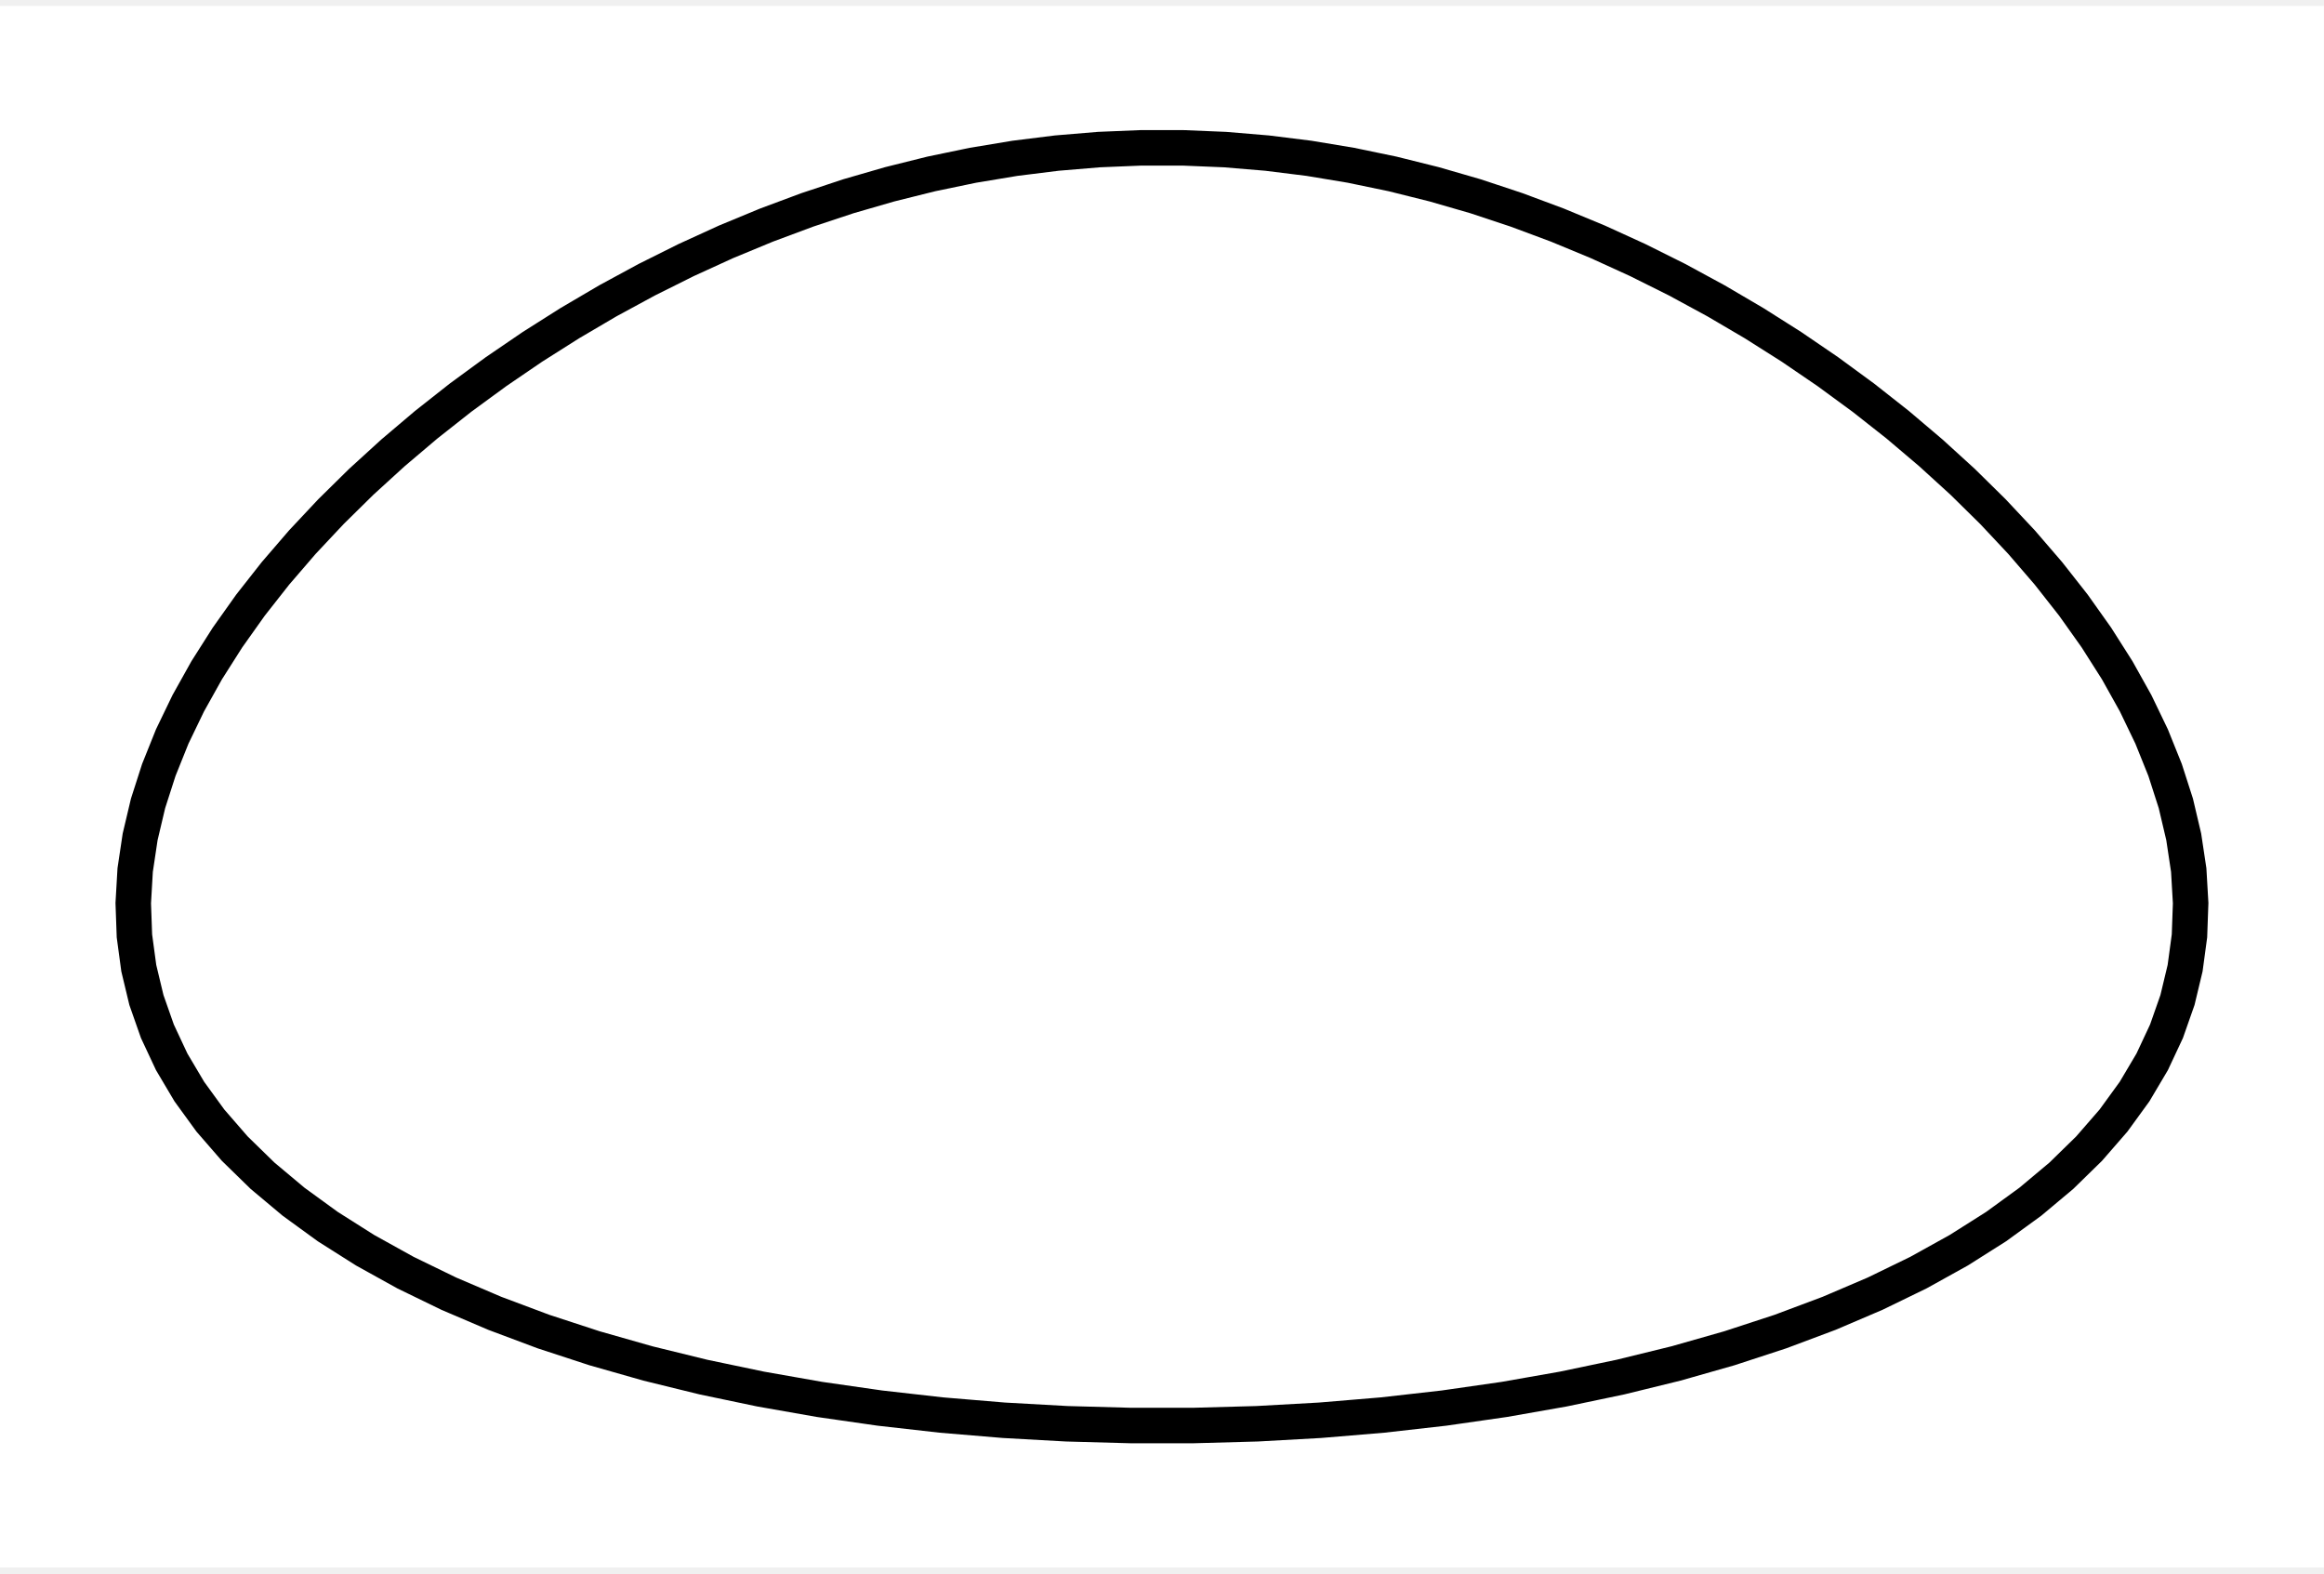
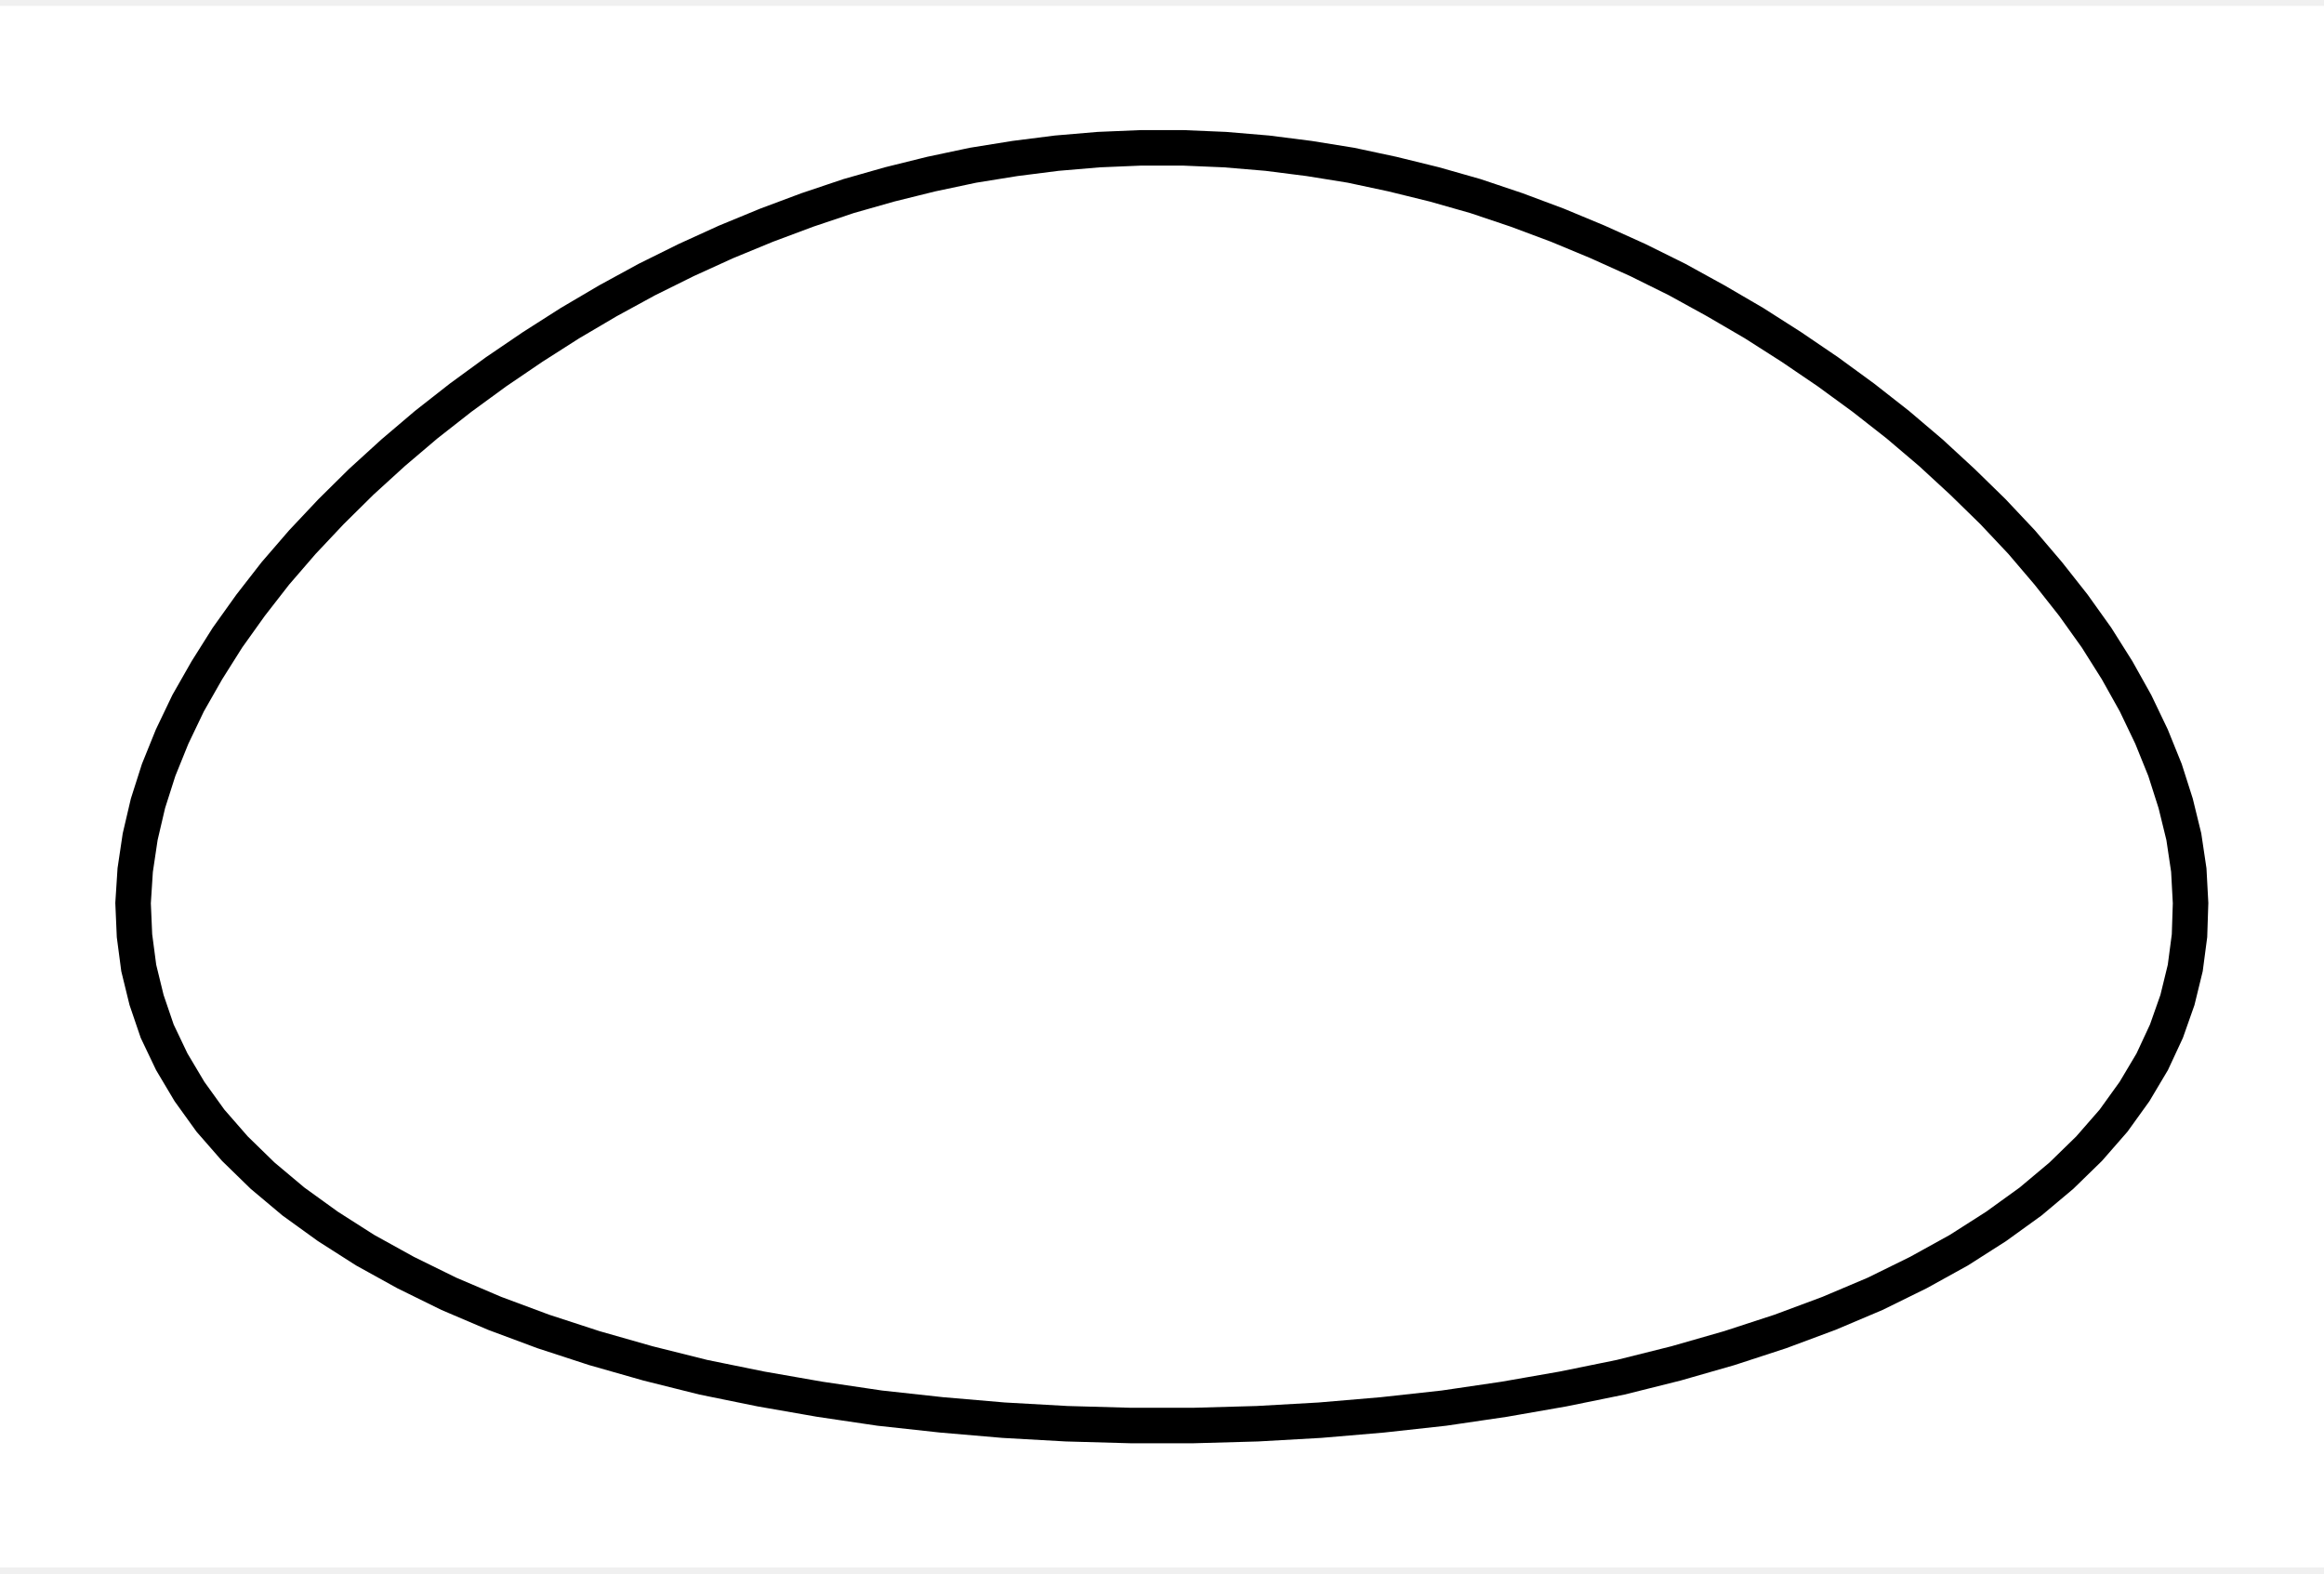
<svg xmlns="http://www.w3.org/2000/svg" width="65pt" height="44pt" viewBox="0.00 0.00 65.49 44.00">
  <g id="graph0" class="graph" transform="scale(1 1) rotate(0) translate(4 40)">
-     <polygon fill="white" stroke="transparent" points="-4,4 -4,-40 61.487,-40 61.487,4 -4,4" />
+     <polygon fill="white" stroke="transparent" points="-4,4 -4,-40 61.49,-40 61.49,4 -4,4" />
    <g id="node1" class="node">
-       <polygon fill="none" stroke="black" points="31.426,-.049 33.202,-.148 34.96,-.295 36.692,-.491 38.392,-.735 40.052,-1.027 41.666,-1.365 43.228,-1.748 44.732,-2.176 46.172,-2.647 47.544,-3.161 48.841,-3.715 50.061,-4.308 51.198,-4.939 52.251,-5.605 53.215,-6.306 54.089,-7.038 54.87,-7.801 55.558,-8.592 56.151,-9.408 56.649,-10.248 57.052,-11.109 57.361,-11.989 57.576,-12.886 57.699,-13.796 57.732,-14.719 57.678,-15.65 57.537,-16.587 57.315,-17.529 57.012,-18.471 56.633,-19.413 56.182,-20.35 55.662,-21.281 55.076,-22.203 54.429,-23.114 53.724,-24.011 52.966,-24.891 52.158,-25.752 51.305,-26.592 50.409,-27.408 49.476,-28.199 48.507,-28.962 47.508,-29.694 46.48,-30.395 45.428,-31.061 44.353,-31.692 43.26,-32.285 42.149,-32.839 41.023,-33.353 39.886,-33.824 38.737,-34.252 37.58,-34.636 36.415,-34.973 35.244,-35.265 34.069,-35.509 32.889,-35.705 31.706,-35.852 30.522,-35.951 29.336,-36 28.151,-36 26.965,-35.951 25.78,-35.852 24.598,-35.705 23.418,-35.509 22.243,-35.265 21.072,-34.973 19.907,-34.636 18.75,-34.252 17.601,-33.824 16.463,-33.353 15.338,-32.839 14.227,-32.285 13.133,-31.692 12.059,-31.061 11.007,-30.395 9.979,-29.694 8.979,-28.962 8.011,-28.199 7.077,-27.408 6.182,-26.592 5.329,-25.752 4.521,-24.891 3.763,-24.011 3.058,-23.114 2.411,-22.203 1.825,-21.281 1.305,-20.35 .853,-19.413 .475,-18.471 .172,-17.529 -.051,-16.587 -.191,-15.65 -.245,-14.719 -.212,-13.796 -.089,-12.886 .126,-11.989 .435,-11.109 .838,-10.248 1.336,-9.408 1.929,-8.592 2.616,-7.801 3.398,-7.038 4.272,-6.306 5.236,-5.605 6.288,-4.939 7.426,-4.308 8.646,-3.715 9.943,-3.161 11.315,-2.647 12.755,-2.176 14.259,-1.748 15.821,-1.365 17.435,-1.027 19.095,-.735 20.795,-.491 22.527,-.295 24.285,-.148 26.061,-.049 27.848,0 29.639,0 31.426,-.049" />
+       <polygon fill="none" stroke="black" points="31.43,-0.05 33.2,-0.15 34.96,-0.3 36.69,-0.49 38.39,-0.74 40.05,-1.03 41.67,-1.36 43.23,-1.75 44.73,-2.18 46.17,-2.65 47.54,-3.16 48.84,-3.71 50.06,-4.31 51.2,-4.94 52.25,-5.61 53.22,-6.31 54.09,-7.04 54.87,-7.8 55.56,-8.59 56.15,-9.41 56.65,-10.25 57.05,-11.11 57.36,-11.99 57.58,-12.89 57.7,-13.8 57.73,-14.72 57.68,-15.65 57.54,-16.59 57.31,-17.53 57.01,-18.47 56.63,-19.41 56.18,-20.35 55.66,-21.28 55.08,-22.2 54.43,-23.11 53.72,-24.01 52.97,-24.89 52.16,-25.75 51.3,-26.59 50.41,-27.41 49.48,-28.2 48.51,-28.96 47.51,-29.69 46.48,-30.39 45.43,-31.06 44.35,-31.69 43.26,-32.29 42.15,-32.84 41.02,-33.35 39.89,-33.82 38.74,-34.25 37.58,-34.64 36.42,-34.97 35.24,-35.26 34.07,-35.51 32.89,-35.7 31.71,-35.85 30.52,-35.95 29.34,-36 28.15,-36 26.96,-35.95 25.78,-35.85 24.6,-35.7 23.42,-35.51 22.24,-35.26 21.07,-34.97 19.91,-34.64 18.75,-34.25 17.6,-33.82 16.46,-33.35 15.34,-32.84 14.23,-32.29 13.13,-31.69 12.06,-31.06 11.01,-30.39 9.98,-29.69 8.98,-28.96 8.01,-28.2 7.08,-27.41 6.18,-26.59 5.33,-25.75 4.52,-24.89 3.76,-24.01 3.06,-23.11 2.41,-22.2 1.83,-21.28 1.3,-20.35 0.85,-19.41 0.47,-18.47 0.17,-17.53 -0.05,-16.59 -0.19,-15.65 -0.25,-14.72 -0.21,-13.8 -0.09,-12.89 0.13,-11.99 0.43,-11.11 0.84,-10.25 1.34,-9.41 1.93,-8.59 2.62,-7.8 3.4,-7.04 4.27,-6.31 5.24,-5.61 6.29,-4.94 7.43,-4.31 8.65,-3.71 9.94,-3.16 11.31,-2.65 12.75,-2.18 14.26,-1.75 15.82,-1.36 17.44,-1.03 19.1,-0.74 20.79,-0.49 22.53,-0.3 24.28,-0.15 26.06,-0.05 27.85,0 29.64,0 31.43,-0.05" />
    </g>
  </g>
</svg>
